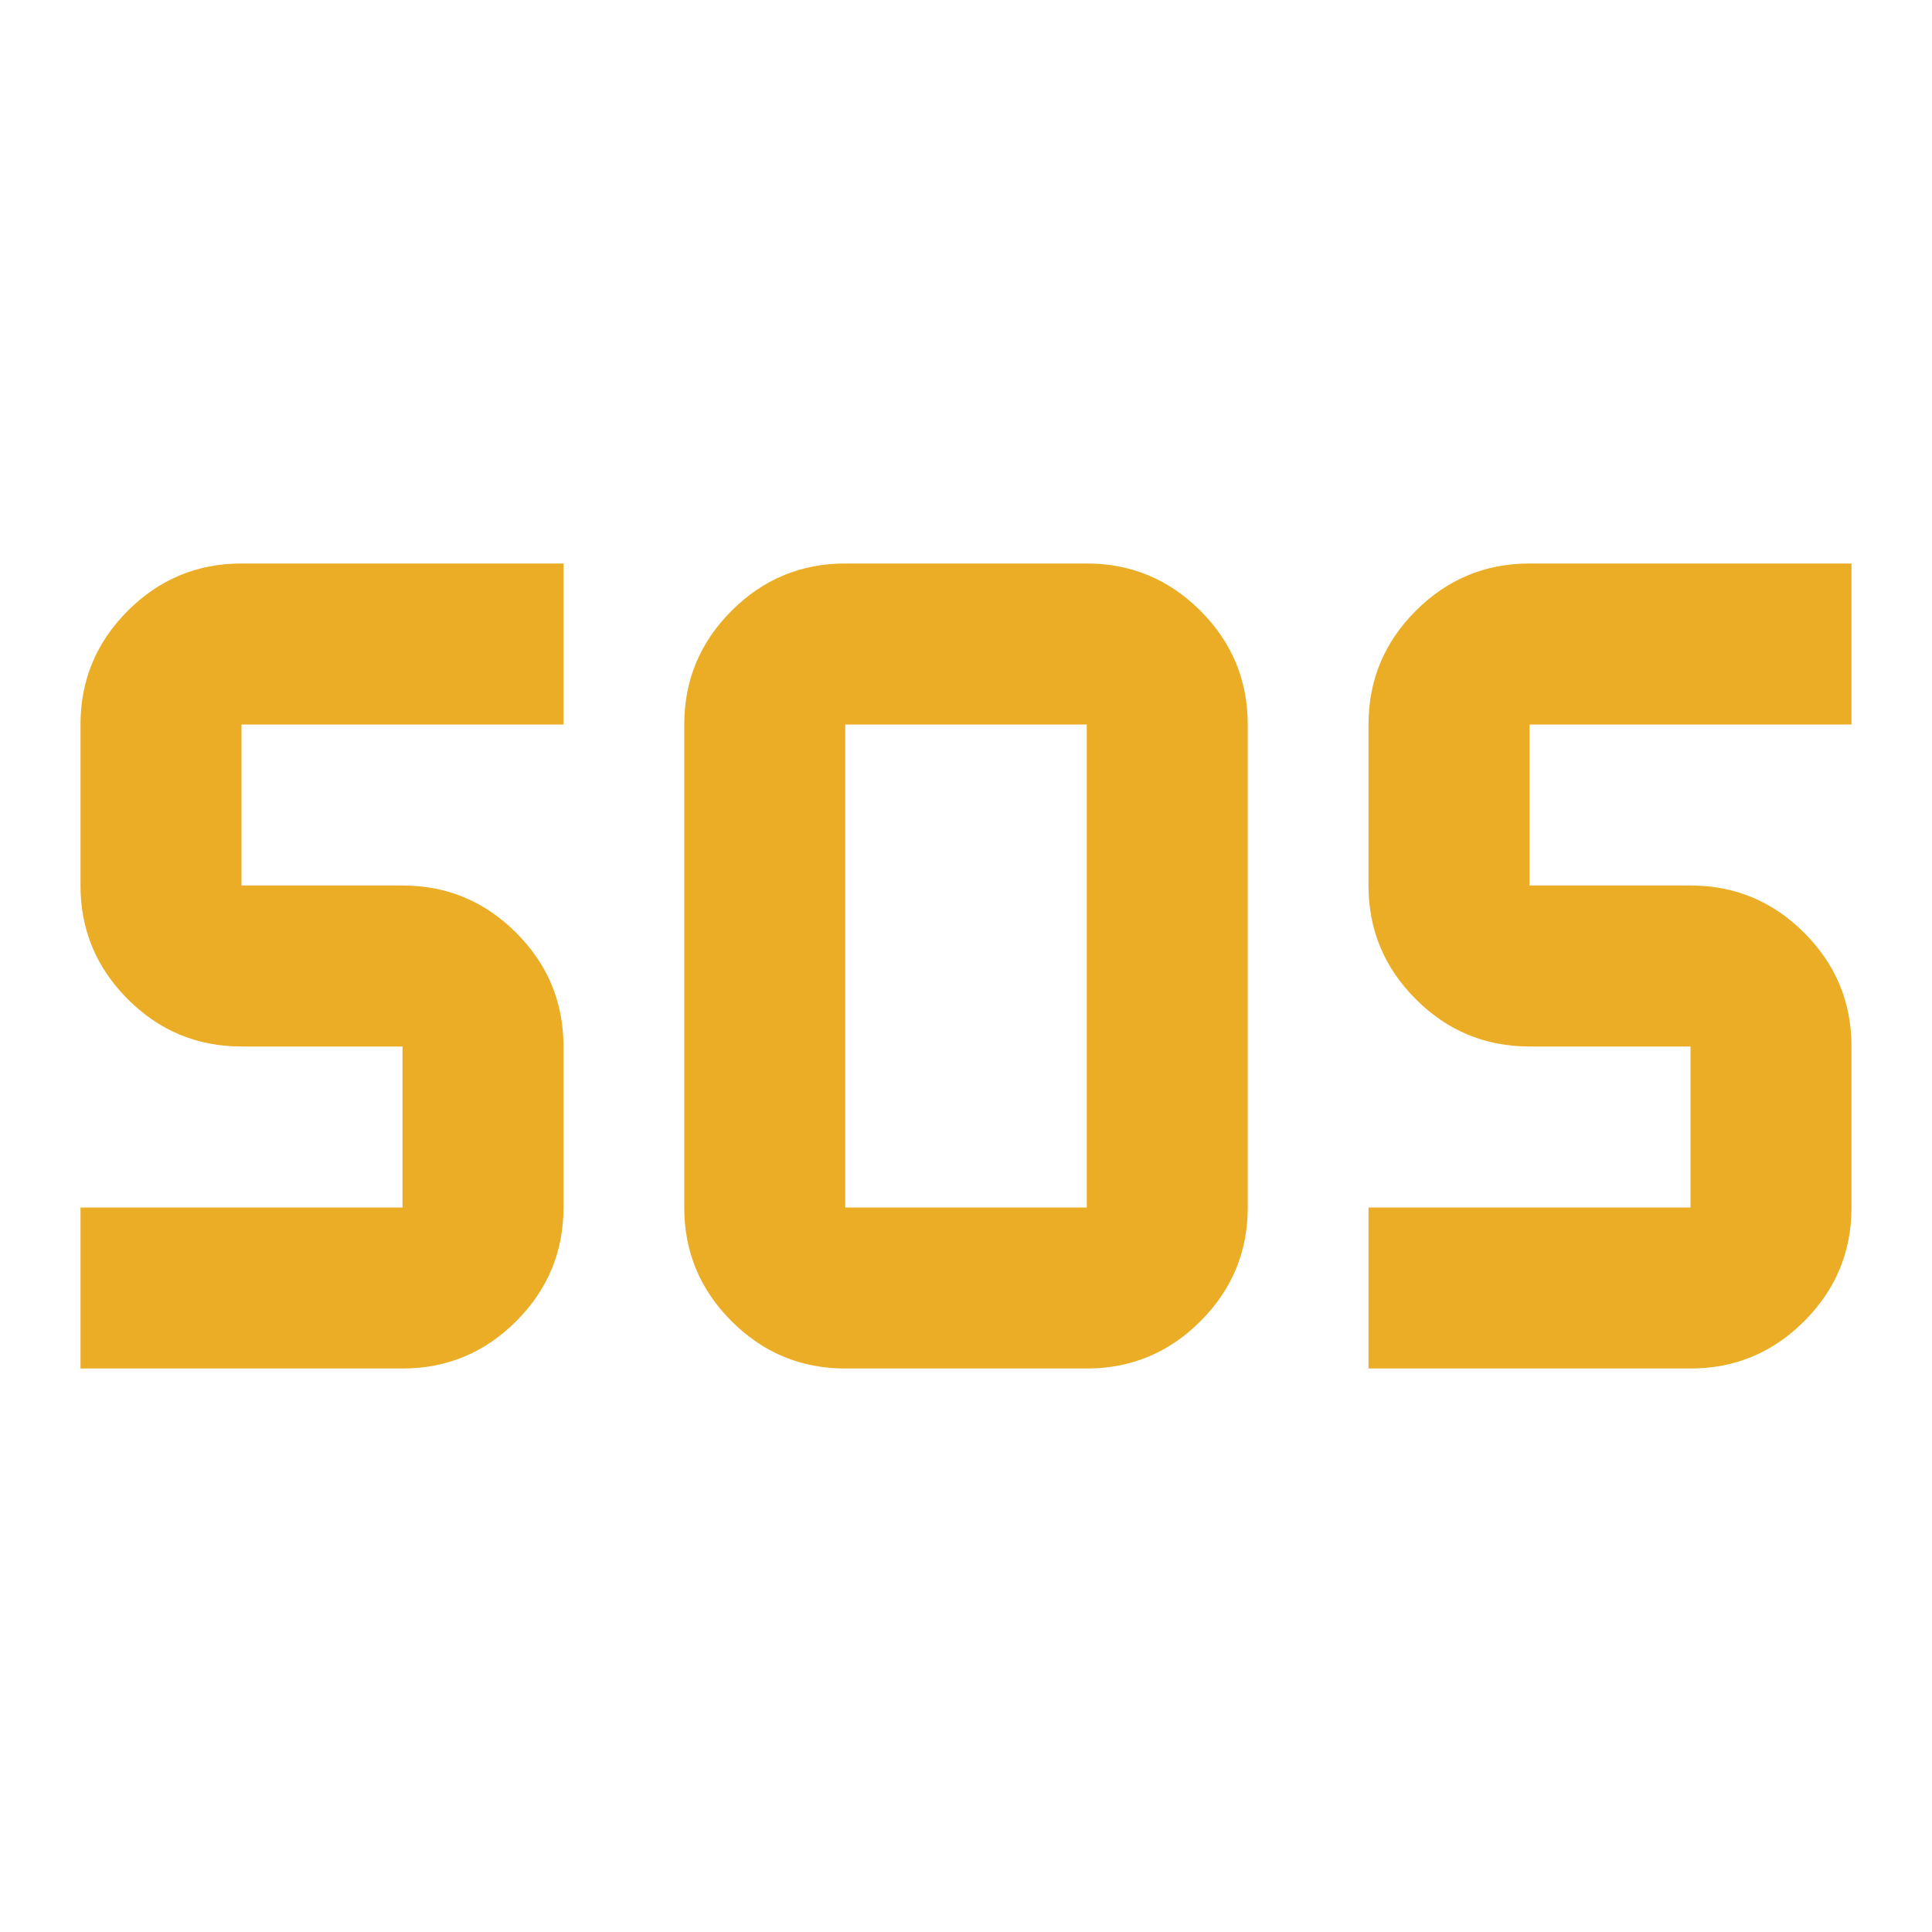
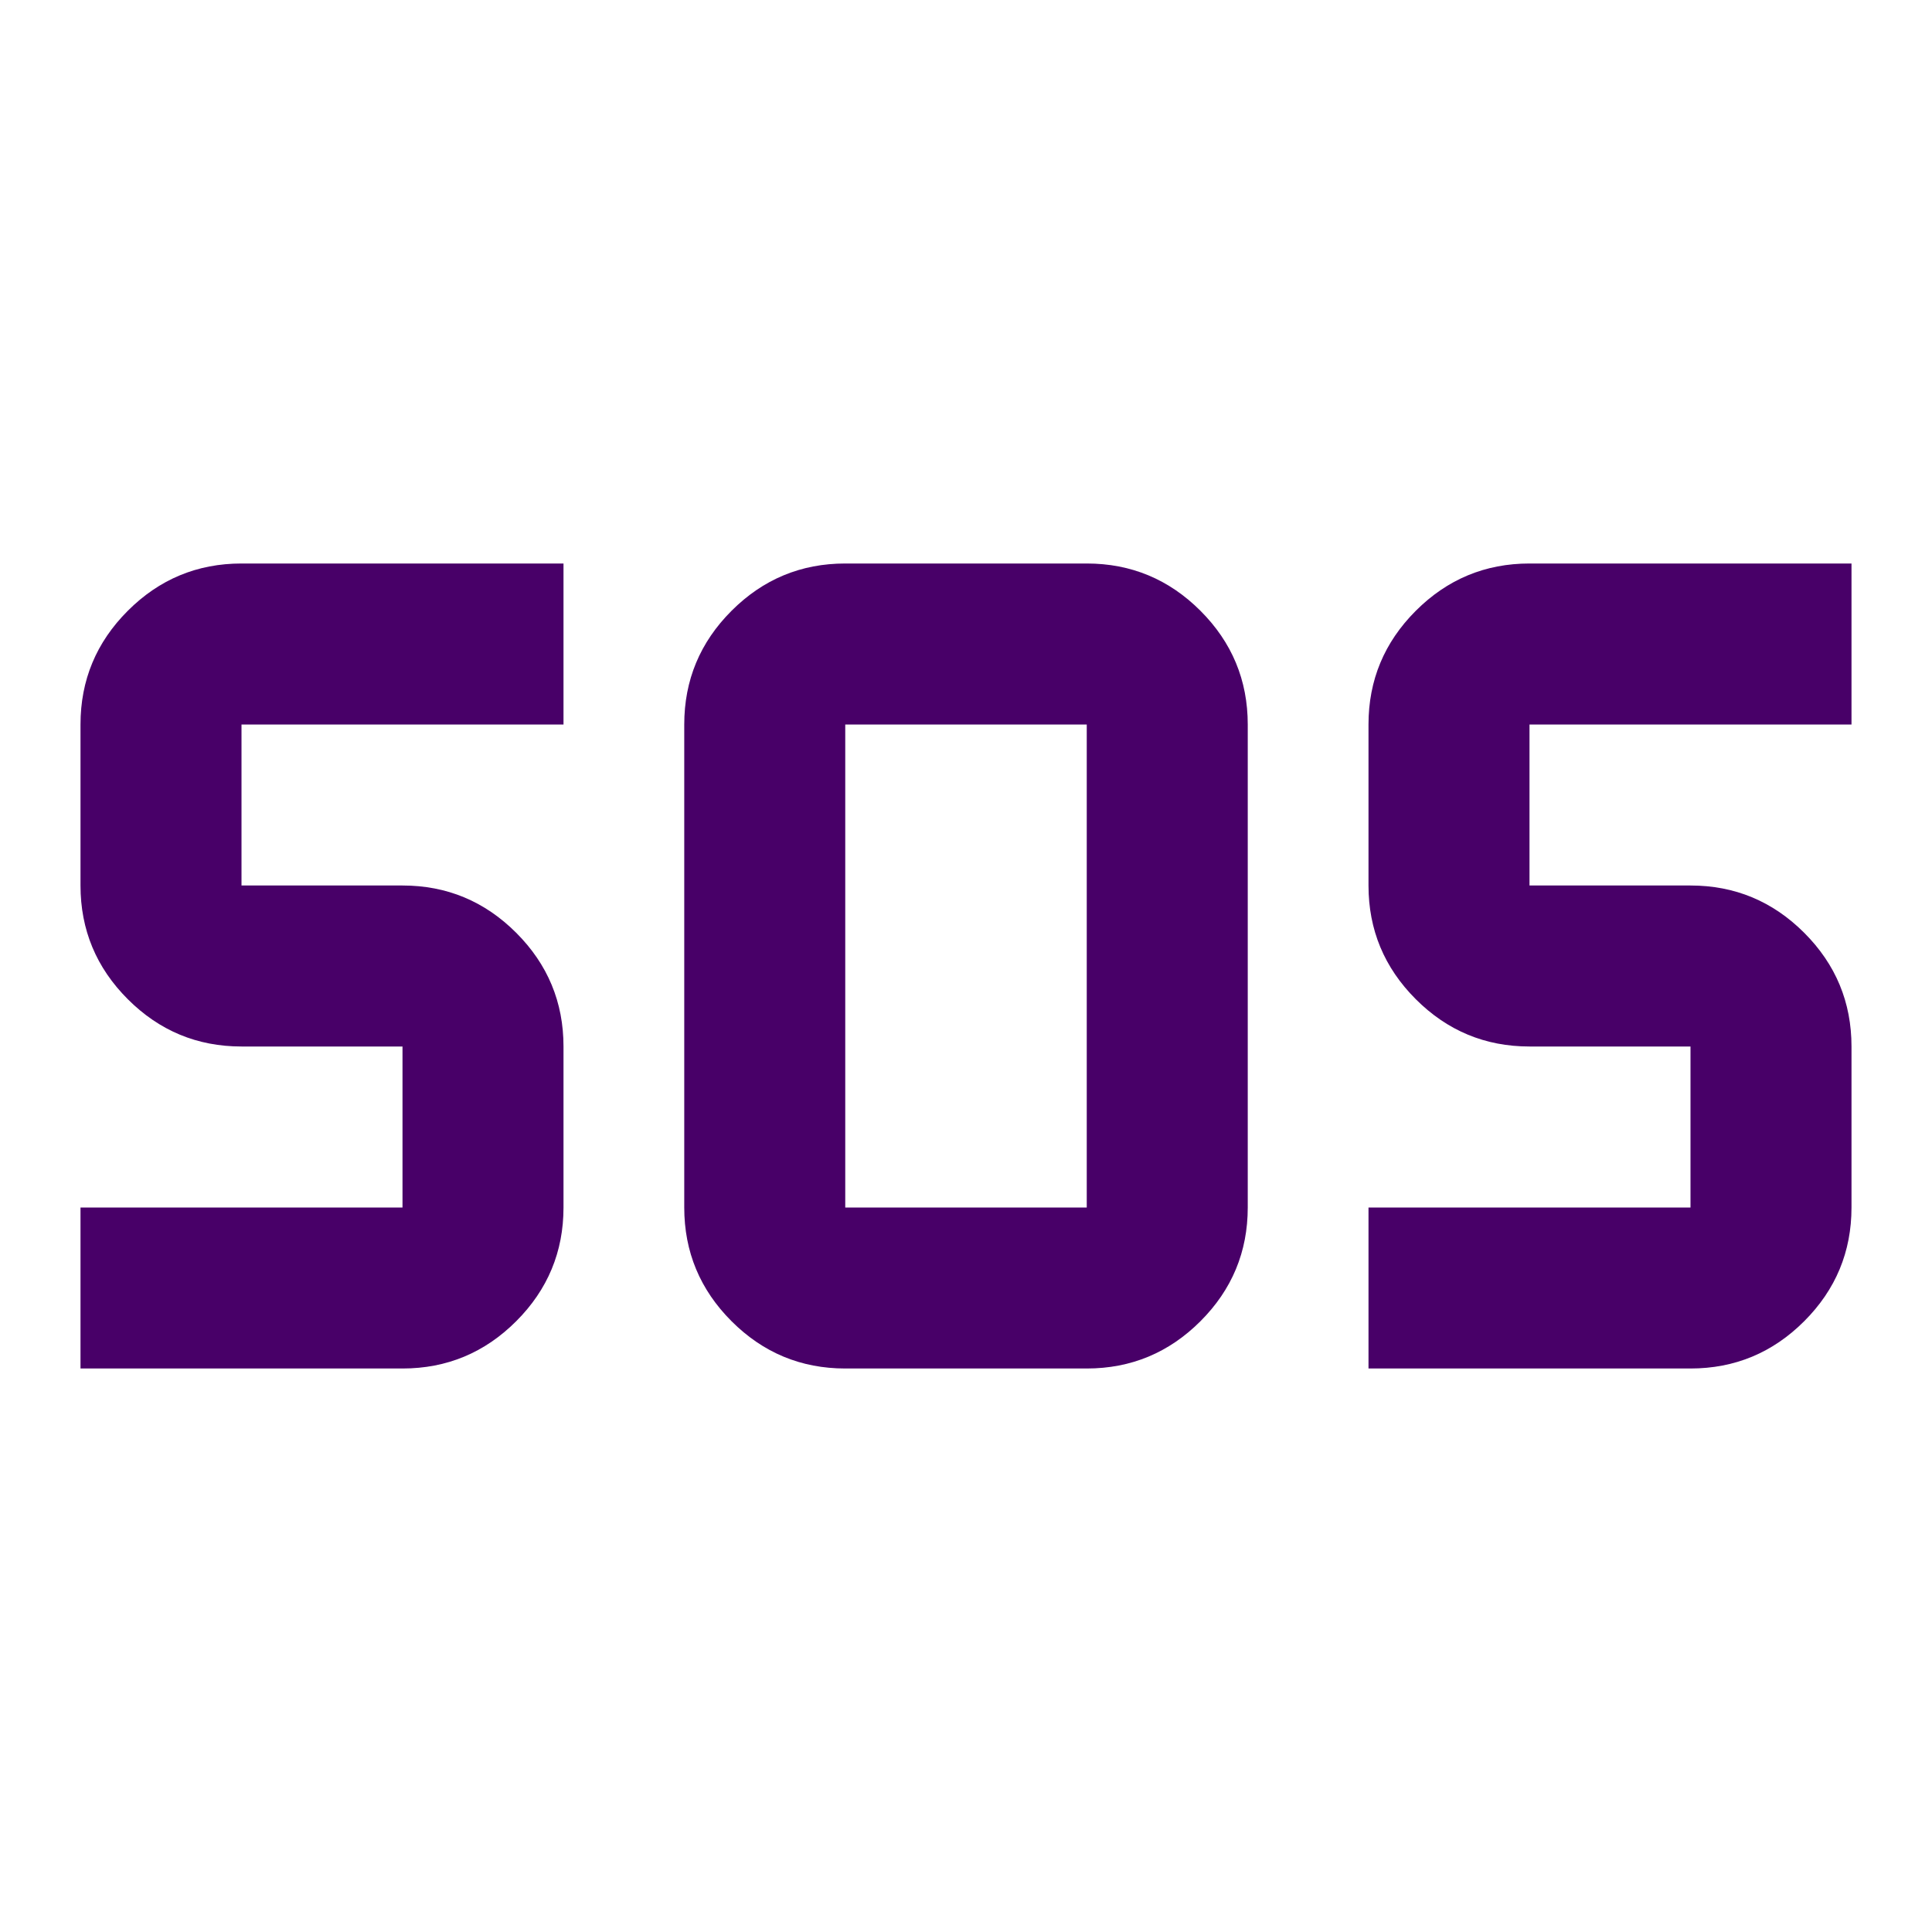
- <svg xmlns="http://www.w3.org/2000/svg" height="24px" viewBox="0 -960 960 960" width="24px" fill="#EBAD25">
+ <svg xmlns="http://www.w3.org/2000/svg" height="24px" viewBox="0 -960 960 960" width="24px" fill="#480068">
  <path d="M420-280q-33 0-56.5-23.5T340-360v-240q0-33 23.5-56.5T420-680h120q33 0 56.5 23.5T620-600v240q0 33-23.5 56.5T540-280H420Zm-380 0v-80h160v-80h-80q-33 0-56.5-23.5T40-520v-80q0-33 23.5-56.5T120-680h160v80H120v80h80q33 0 56.5 23.5T280-440v80q0 33-23.5 56.5T200-280H40Zm640 0v-80h160v-80h-80q-33 0-56.5-23.5T680-520v-80q0-33 23.5-56.5T760-680h160v80H760v80h80q33 0 56.5 23.5T920-440v80q0 33-23.5 56.5T840-280H680Zm-260-80h120v-240H420v240Z" />
</svg>
